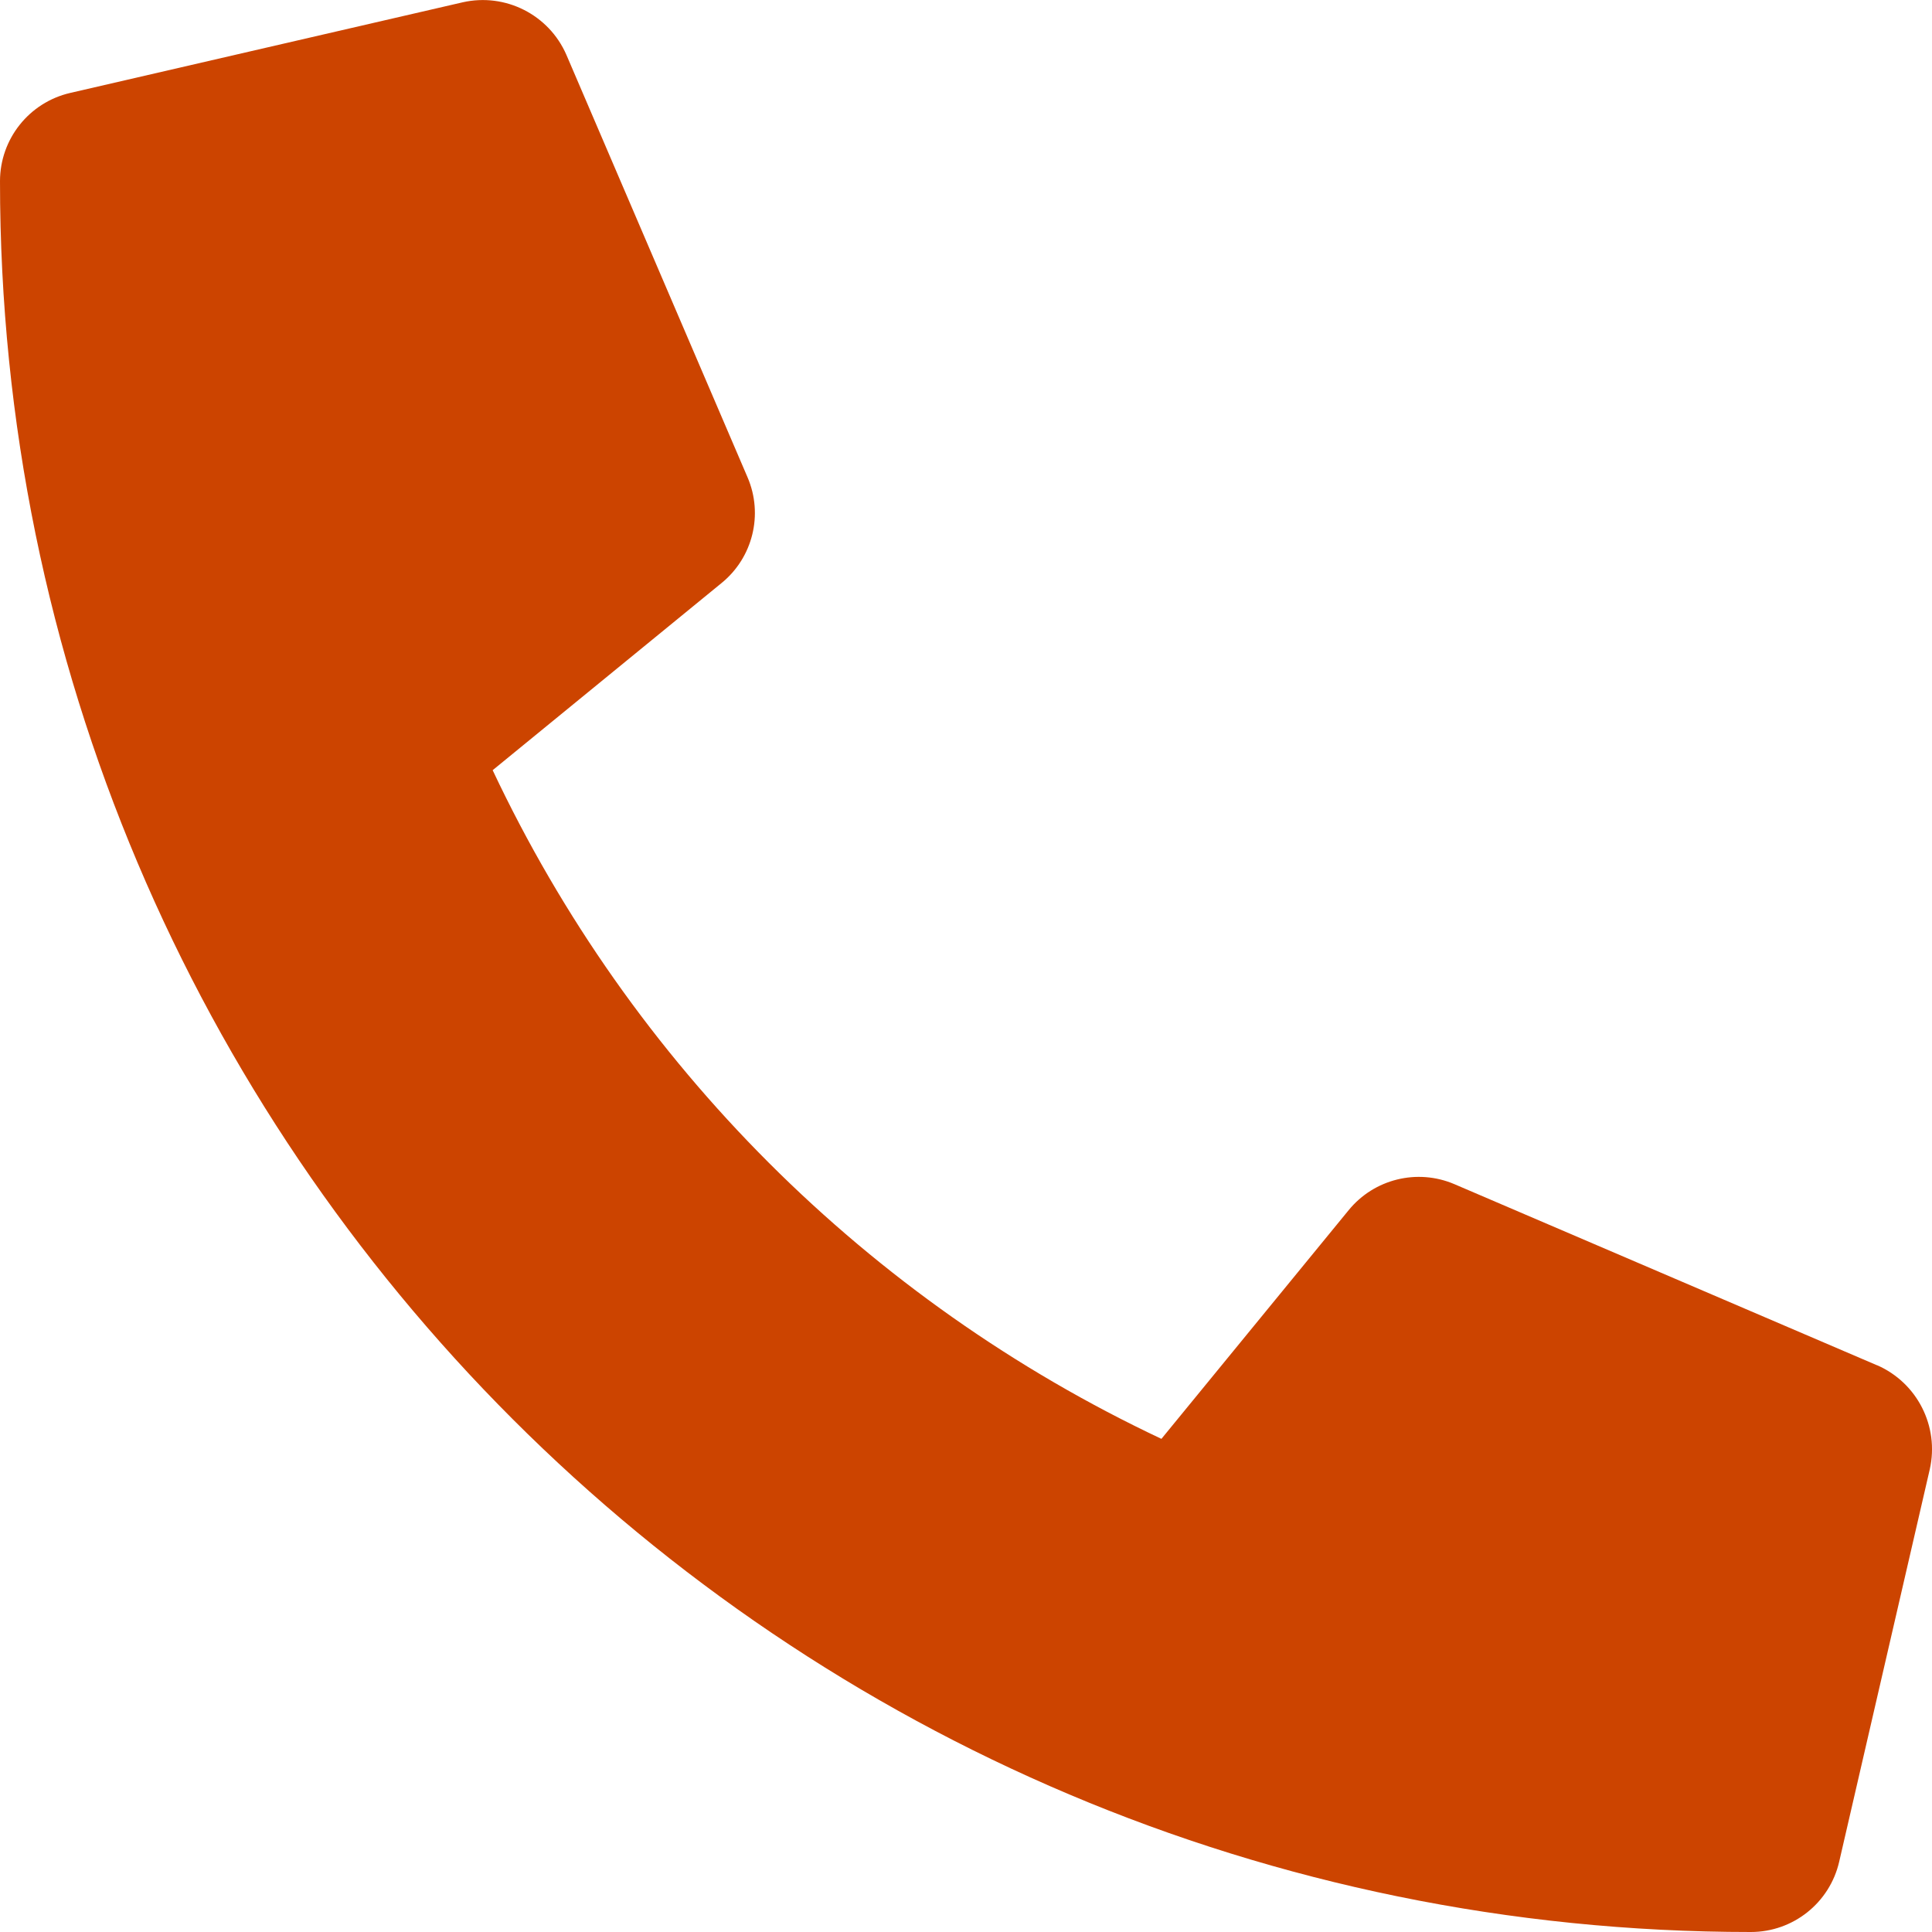
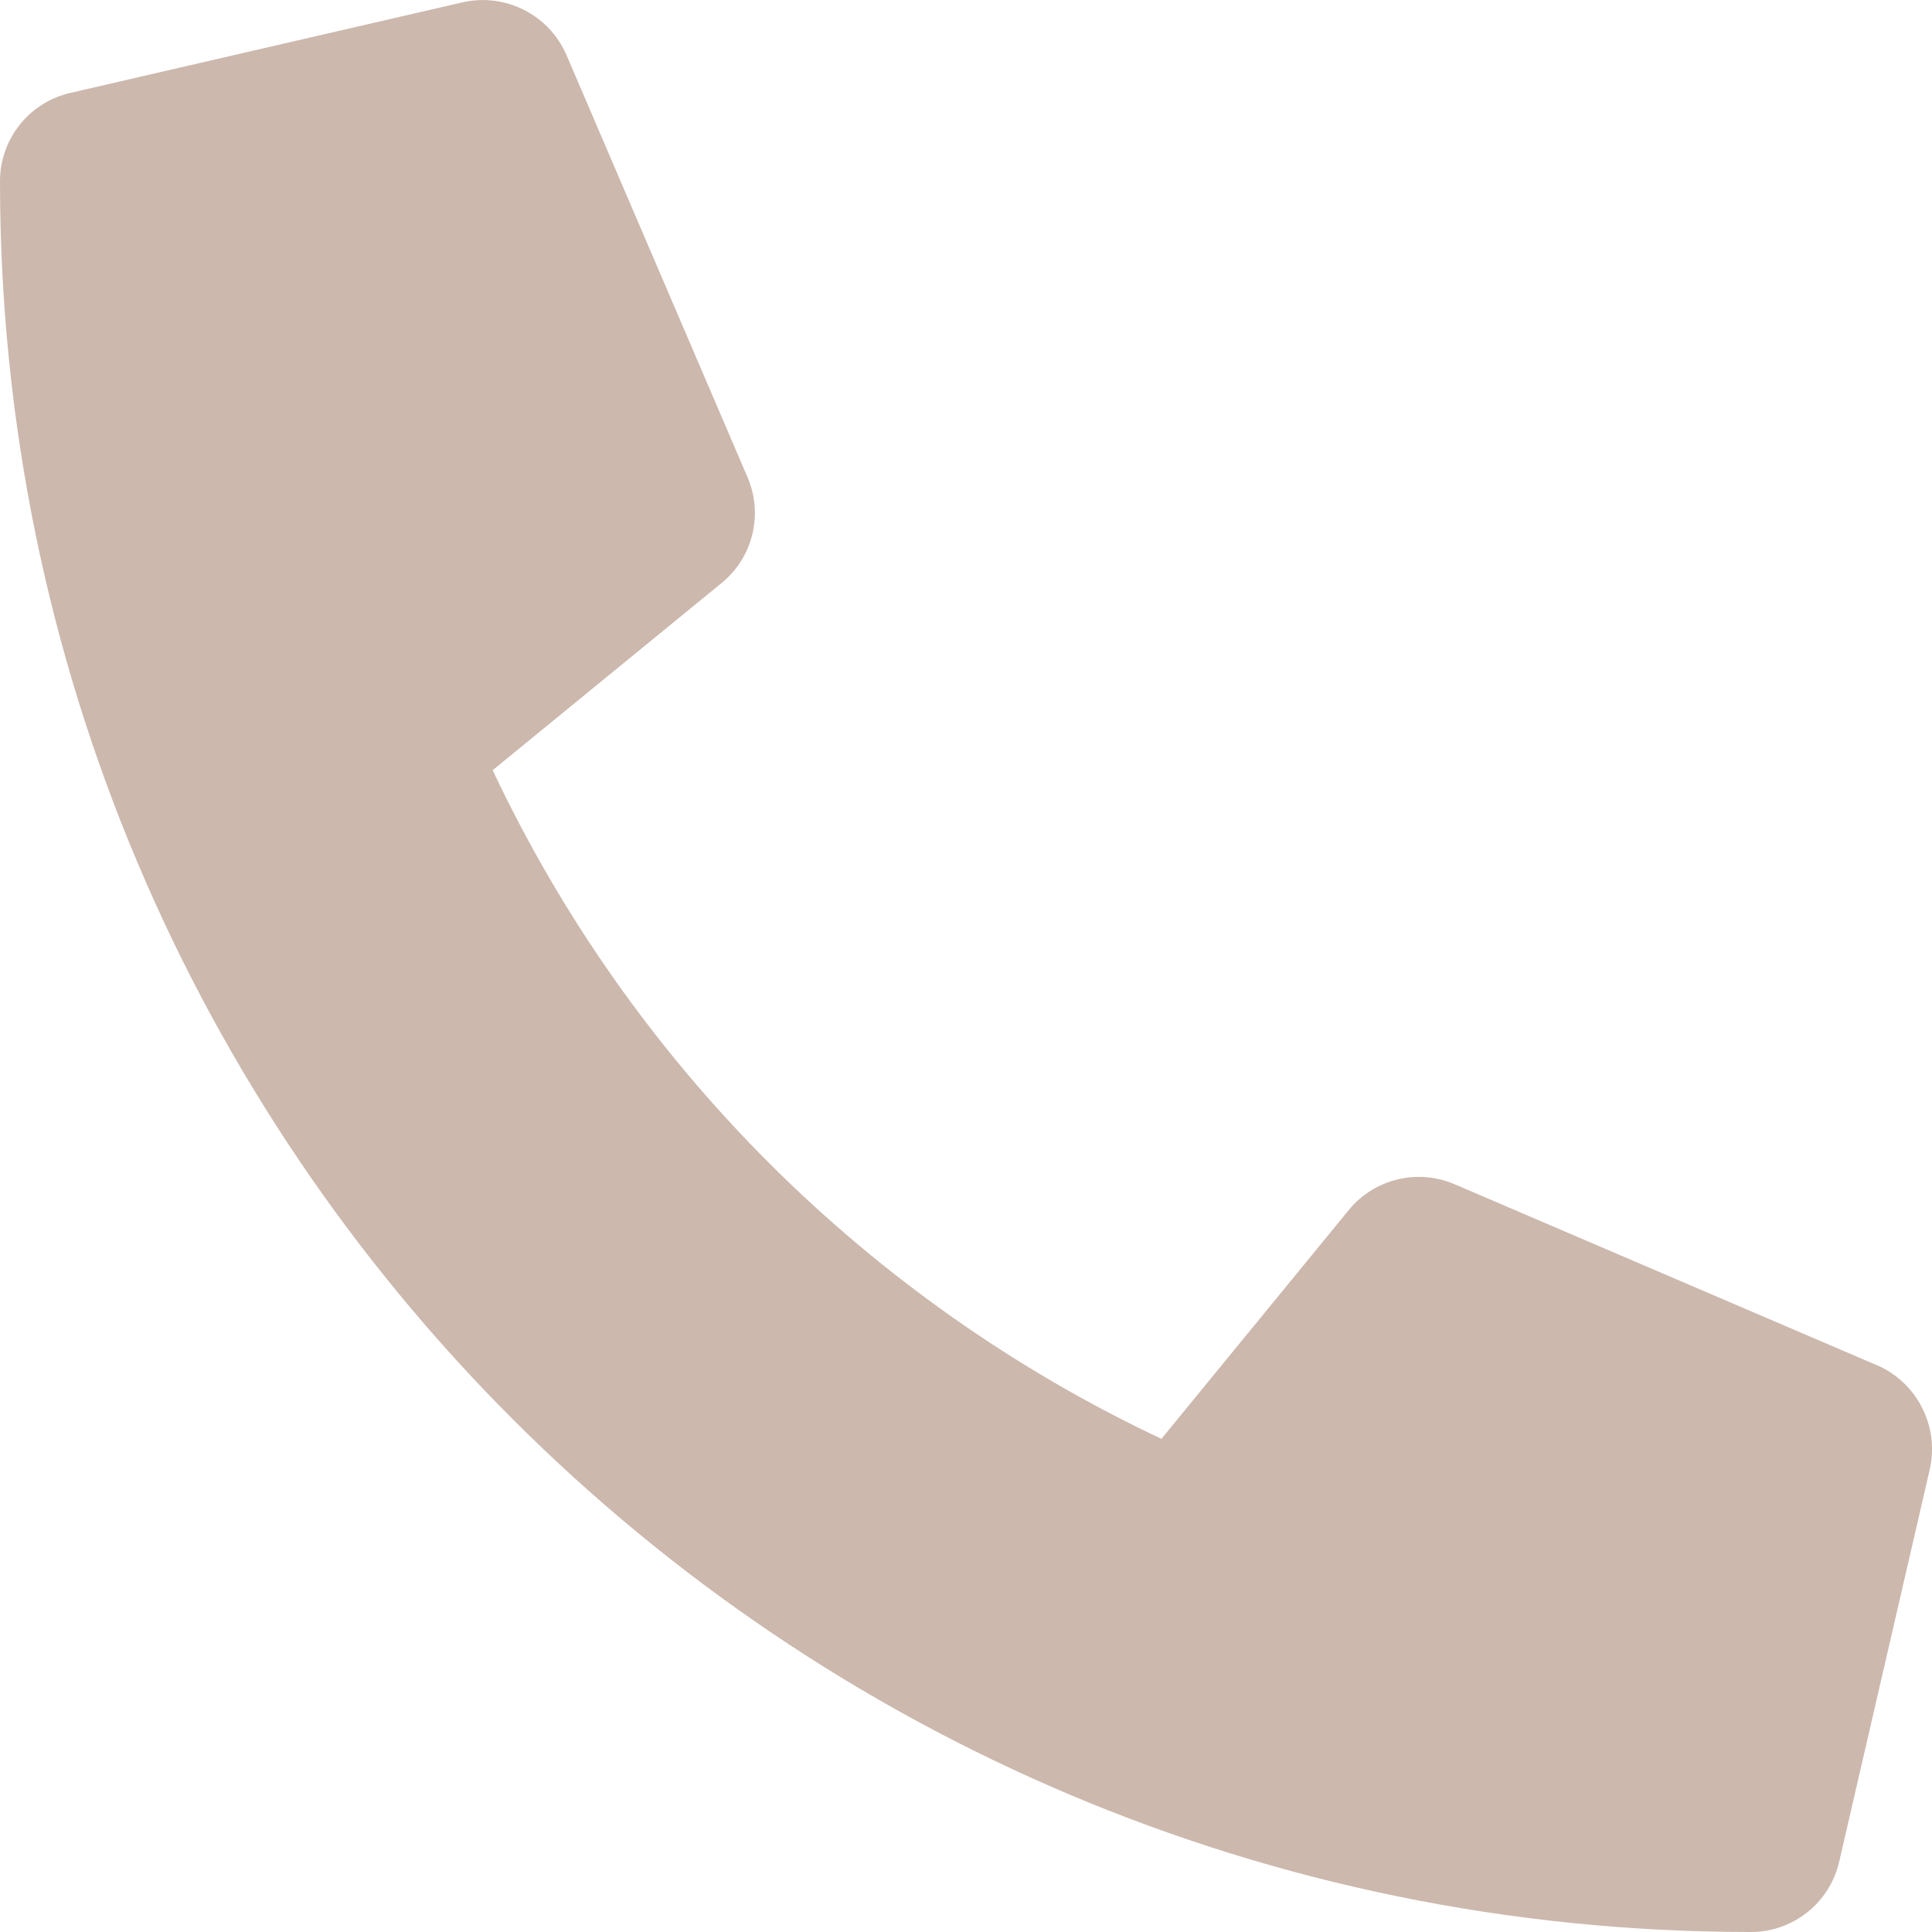
<svg xmlns="http://www.w3.org/2000/svg" width="20" height="20" viewBox="0 0 20 20">
-   <path d="M19.43,14.133l-4.375-1.875a.938.938,0,0,0-1.094.27l-1.938,2.367A14.479,14.479,0,0,1,5.1,7.973L7.469,6.036a.935.935,0,0,0,.27-1.094L5.863.567A.944.944,0,0,0,4.789.024L.727.962A.938.938,0,0,0,0,1.875,18.123,18.123,0,0,0,18.125,20a.938.938,0,0,0,.914-.727l.938-4.063a.949.949,0,0,0-.547-1.078Z" transform="translate(0 0)" fill="#c40" />
+   <path d="M19.43,14.133l-4.375-1.875a.938.938,0,0,0-1.094.27l-1.938,2.367A14.479,14.479,0,0,1,5.1,7.973L7.469,6.036a.935.935,0,0,0,.27-1.094L5.863.567A.944.944,0,0,0,4.789.024L.727.962A.938.938,0,0,0,0,1.875,18.123,18.123,0,0,0,18.125,20a.938.938,0,0,0,.914-.727l.938-4.063a.949.949,0,0,0-.547-1.078Z" transform="translate(0 0)" fill="#CCB8AD" />
</svg>
